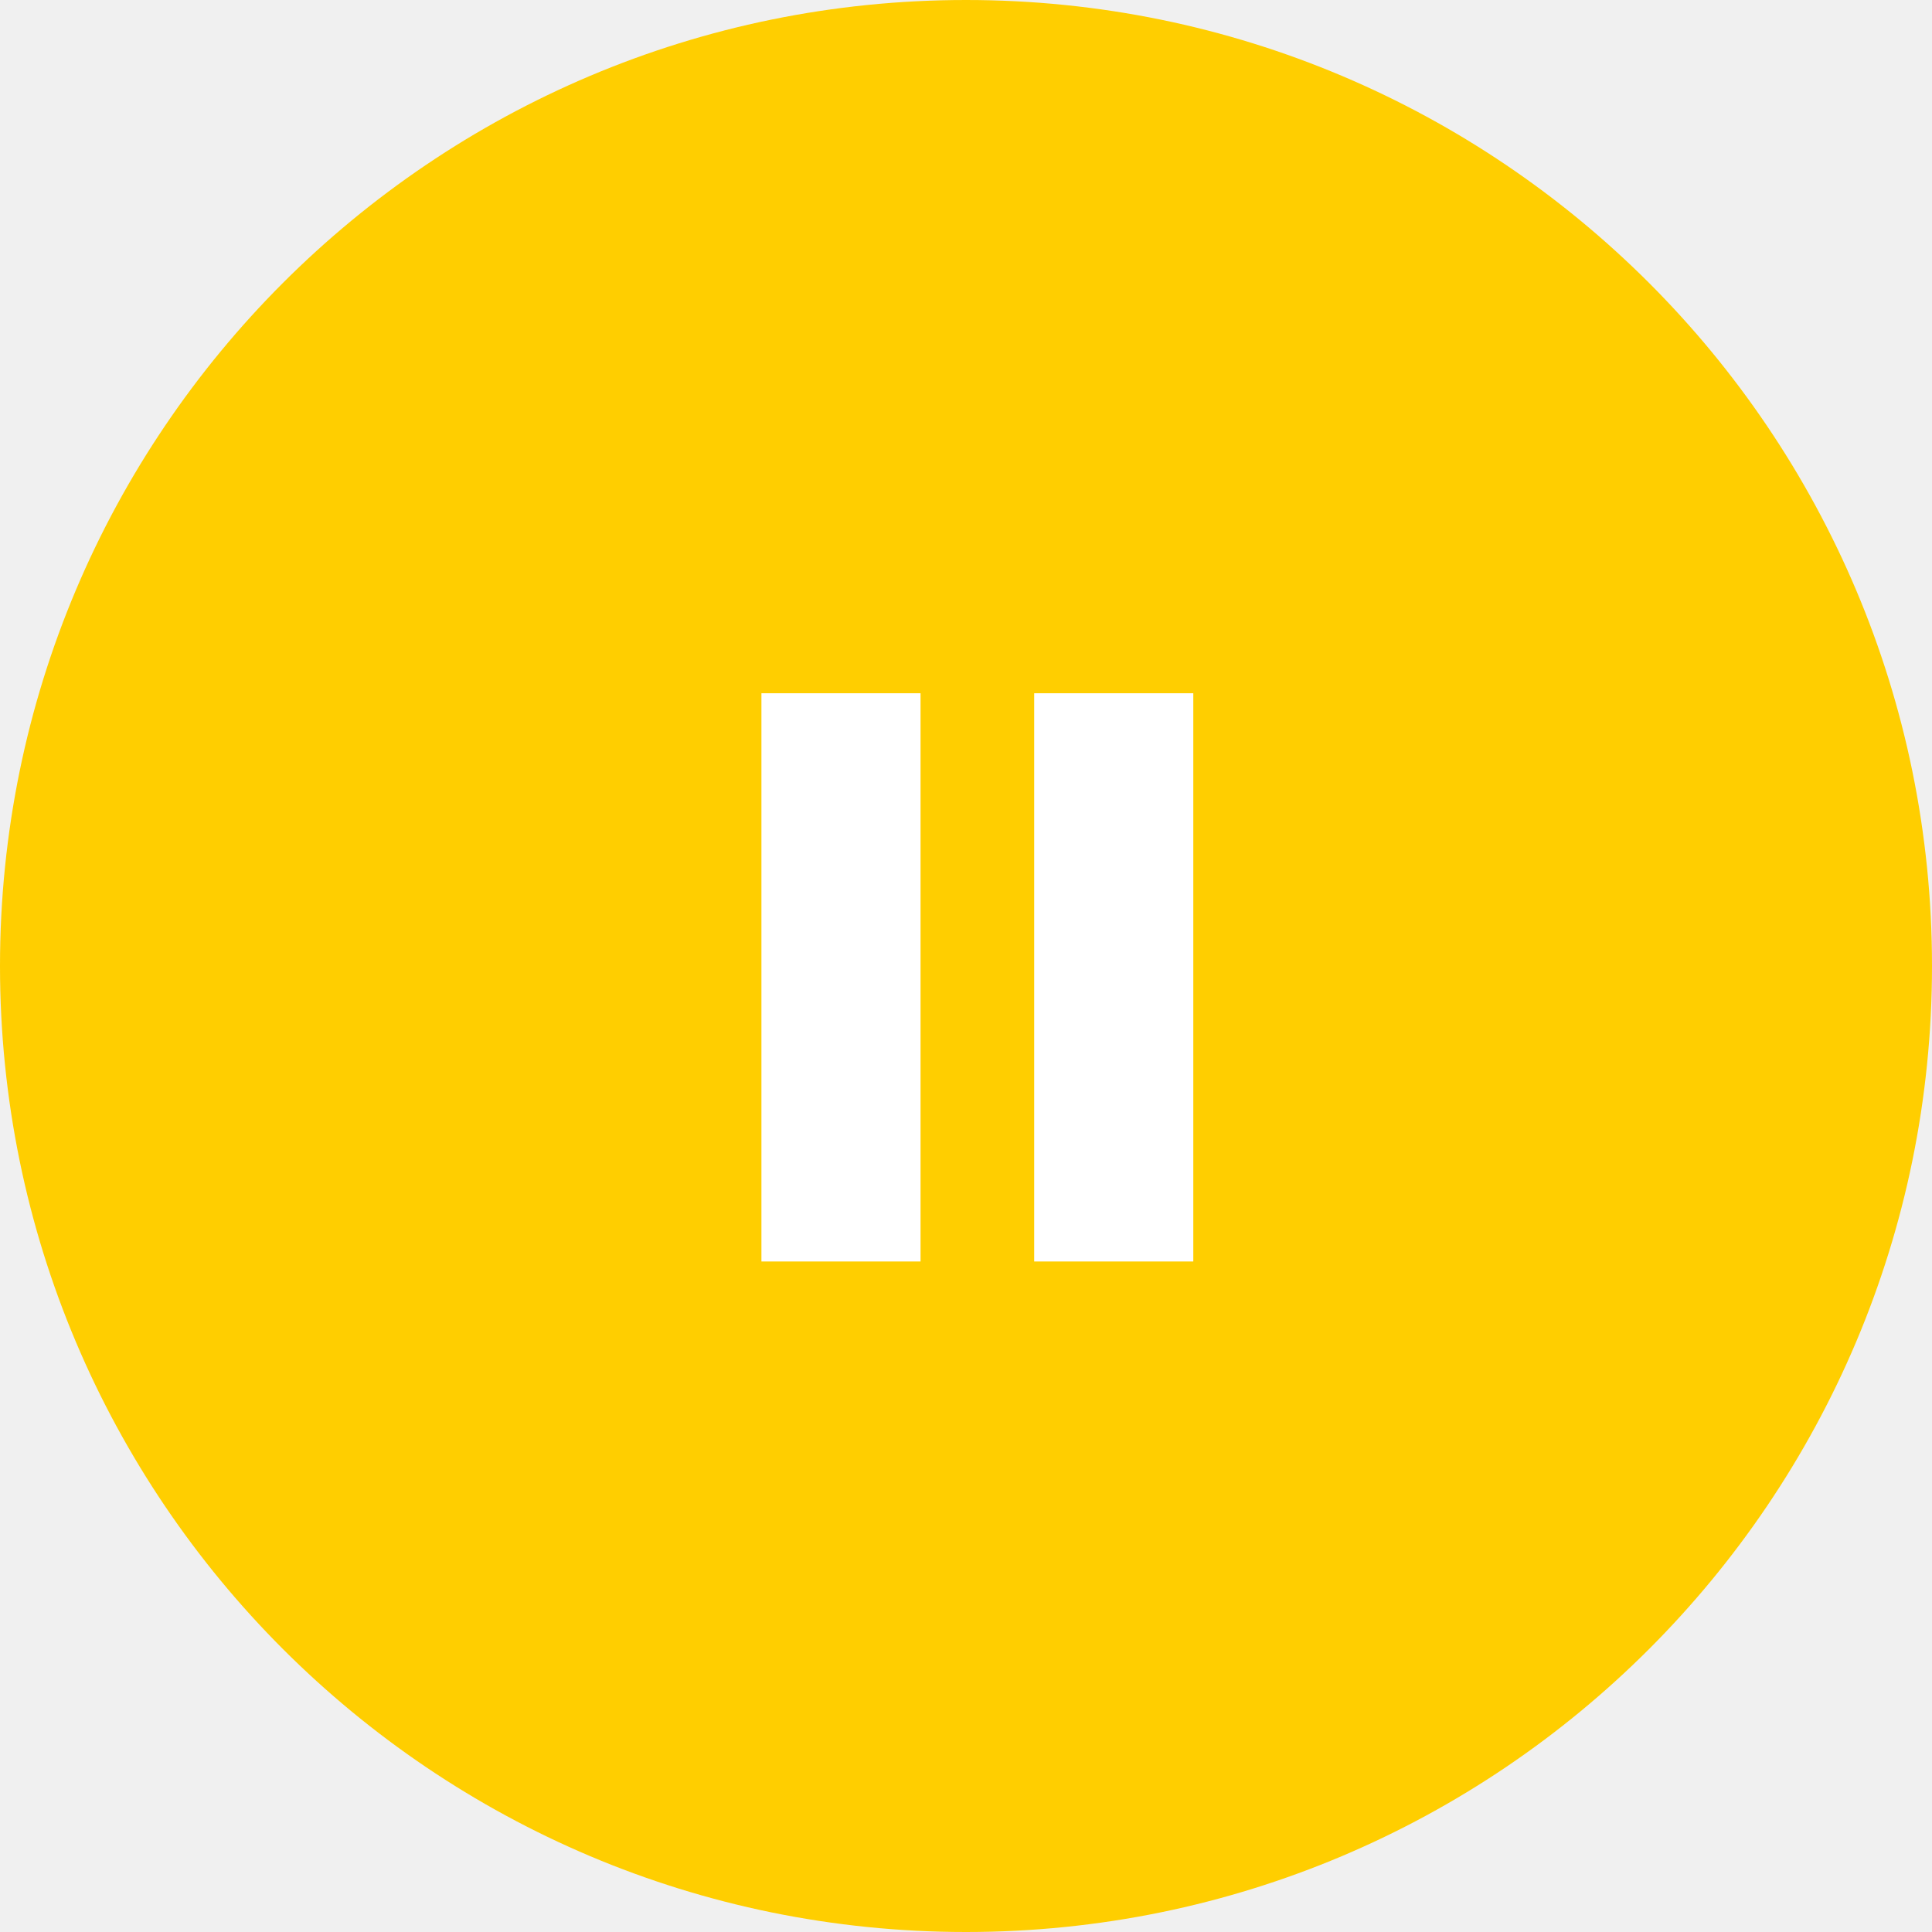
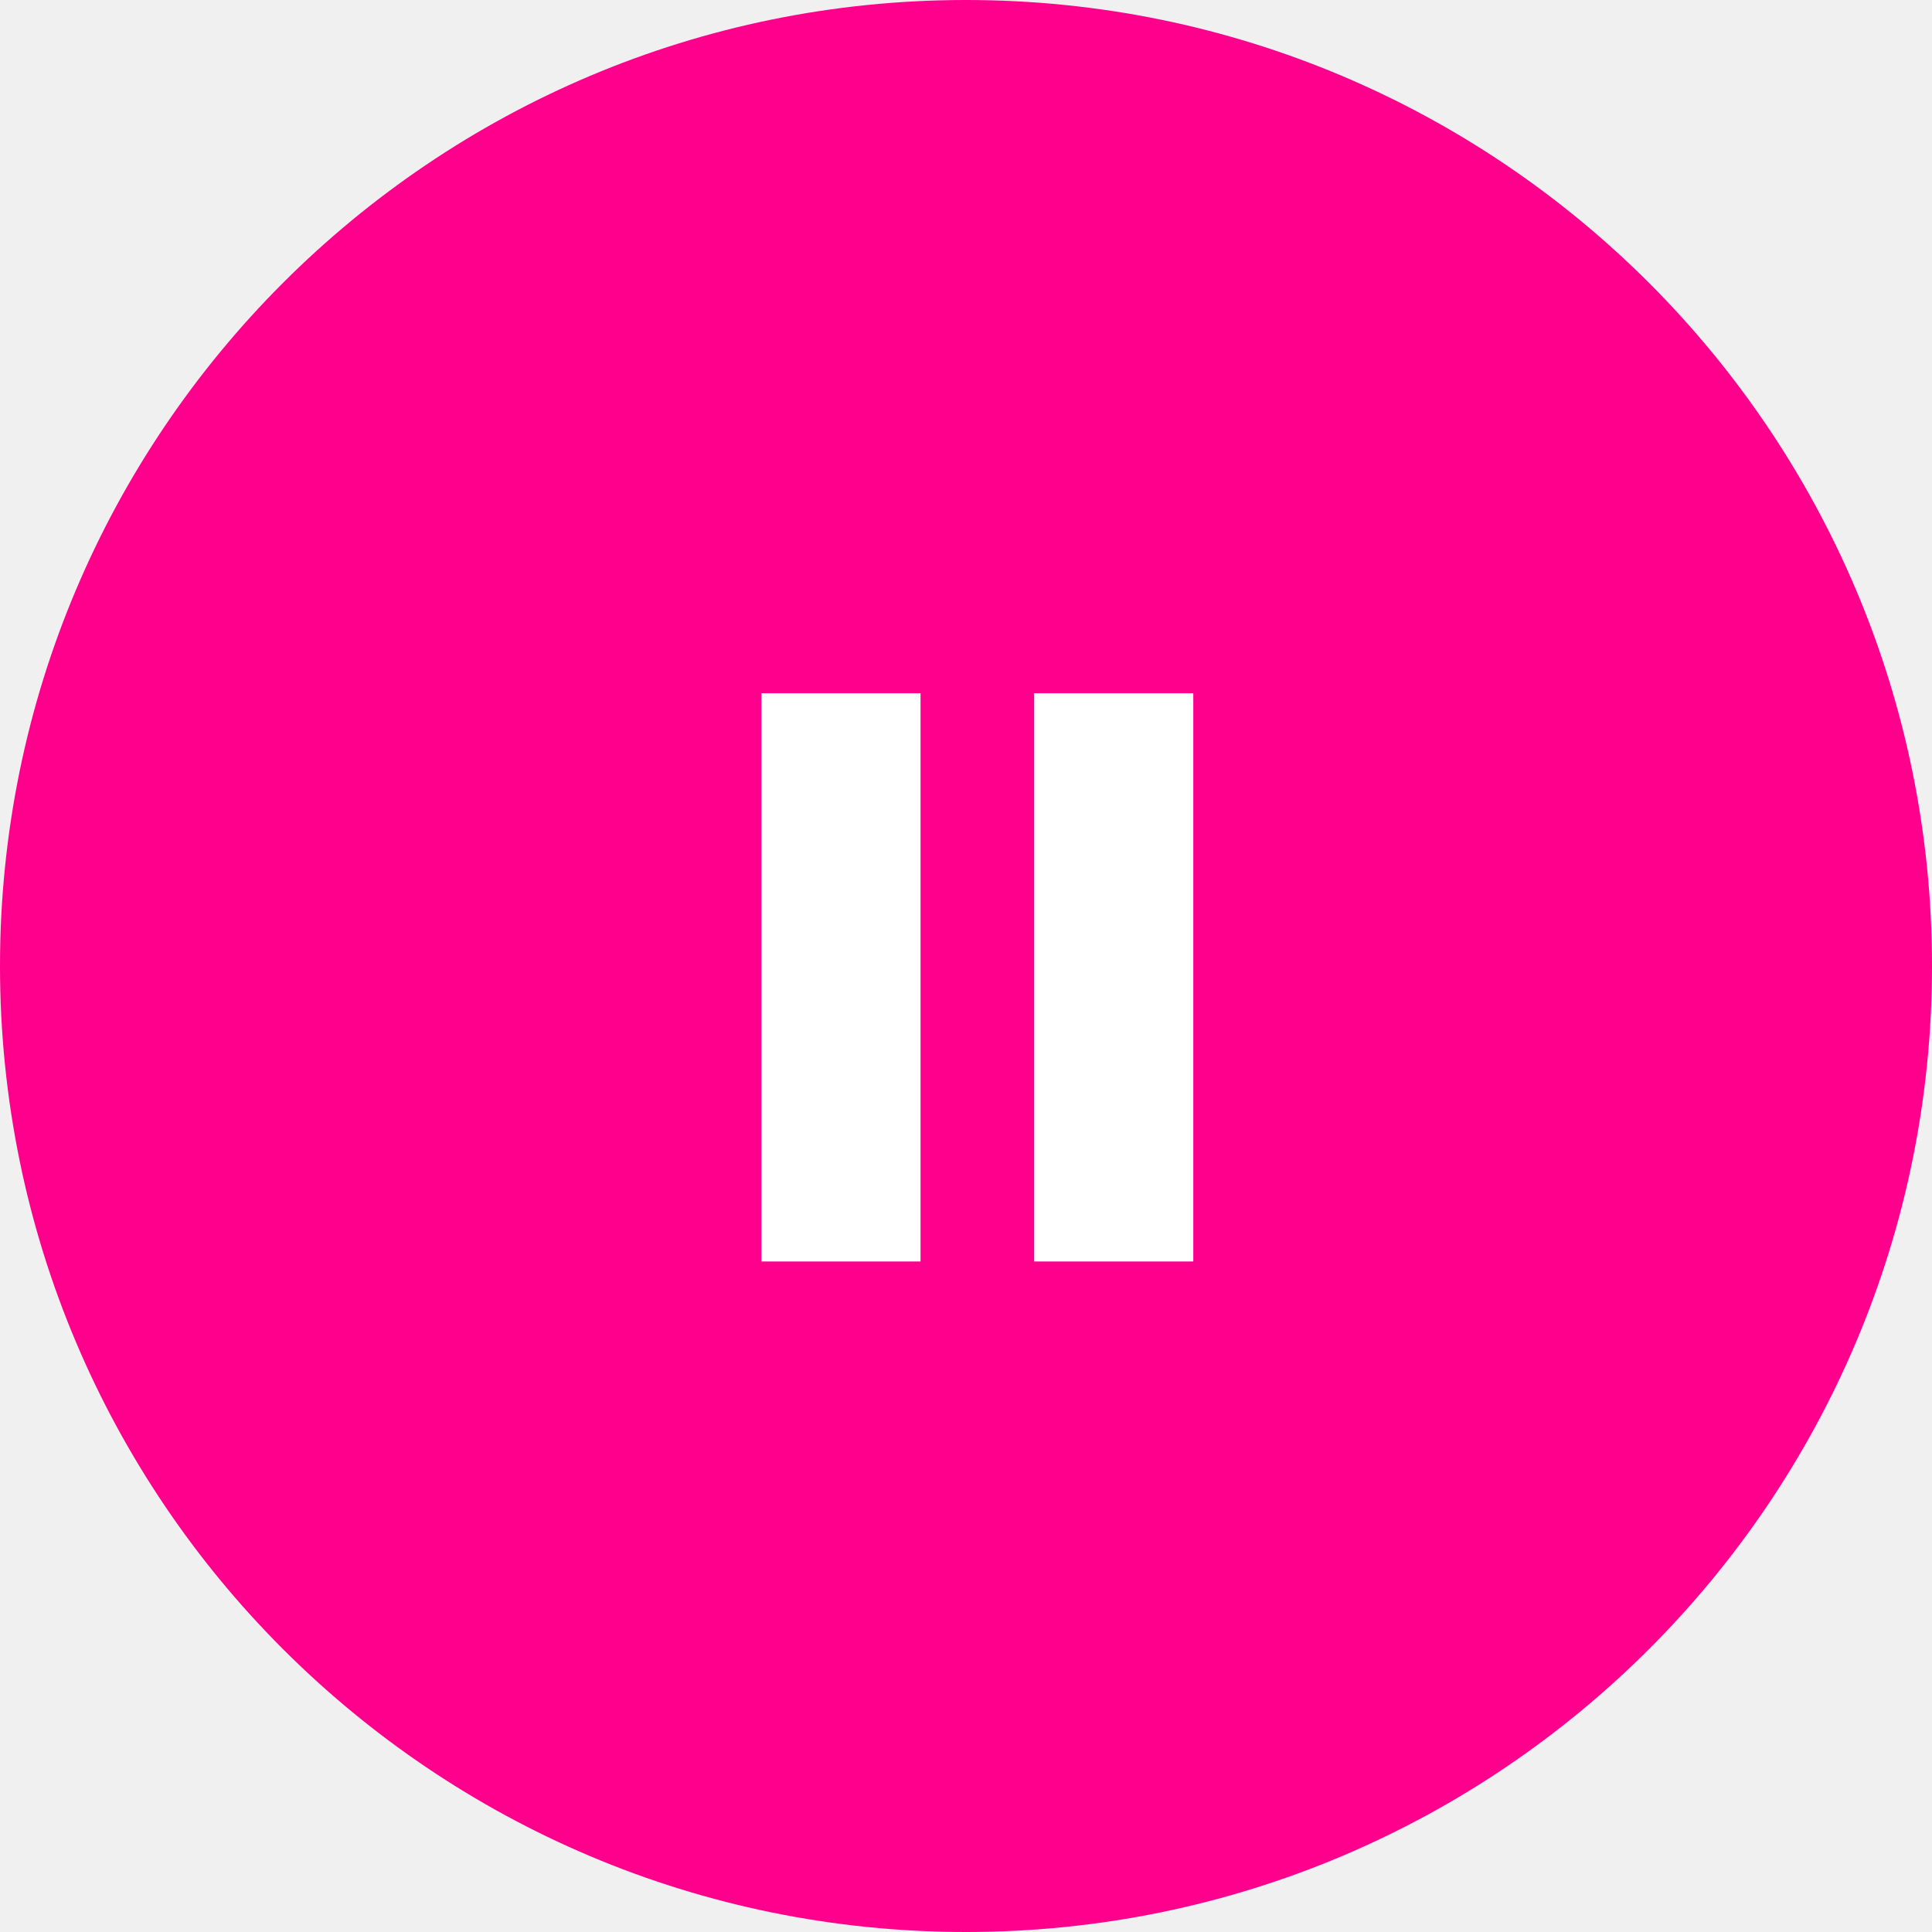
<svg xmlns="http://www.w3.org/2000/svg" version="1.1" id="Layer_1" x="0px" y="0px" viewBox="0 0 85 85" style="enable-background:new 0 0 85 85;" xml:space="preserve">
  <style type="text/css">
- 	.st0{fill:#FFCE00;}
+ 	.st0{fill:#FF008C;}
	.st1{fill:#FFFFFF;stroke:#FFFFFF;}
</style>
  <g id="Page-1">
    <g id="pause">
      <circle id="Circle" class="st0" cx="42.5" cy="42.5" r="42.5" />
      <polygon id="Shape-path" class="st1" points="34,55 40,55 40,31 34,31   " />
      <polygon id="Shape-path_1_" class="st1" points="46,55 52,55 52,31 46,31   " />
    </g>
  </g>
</svg>
